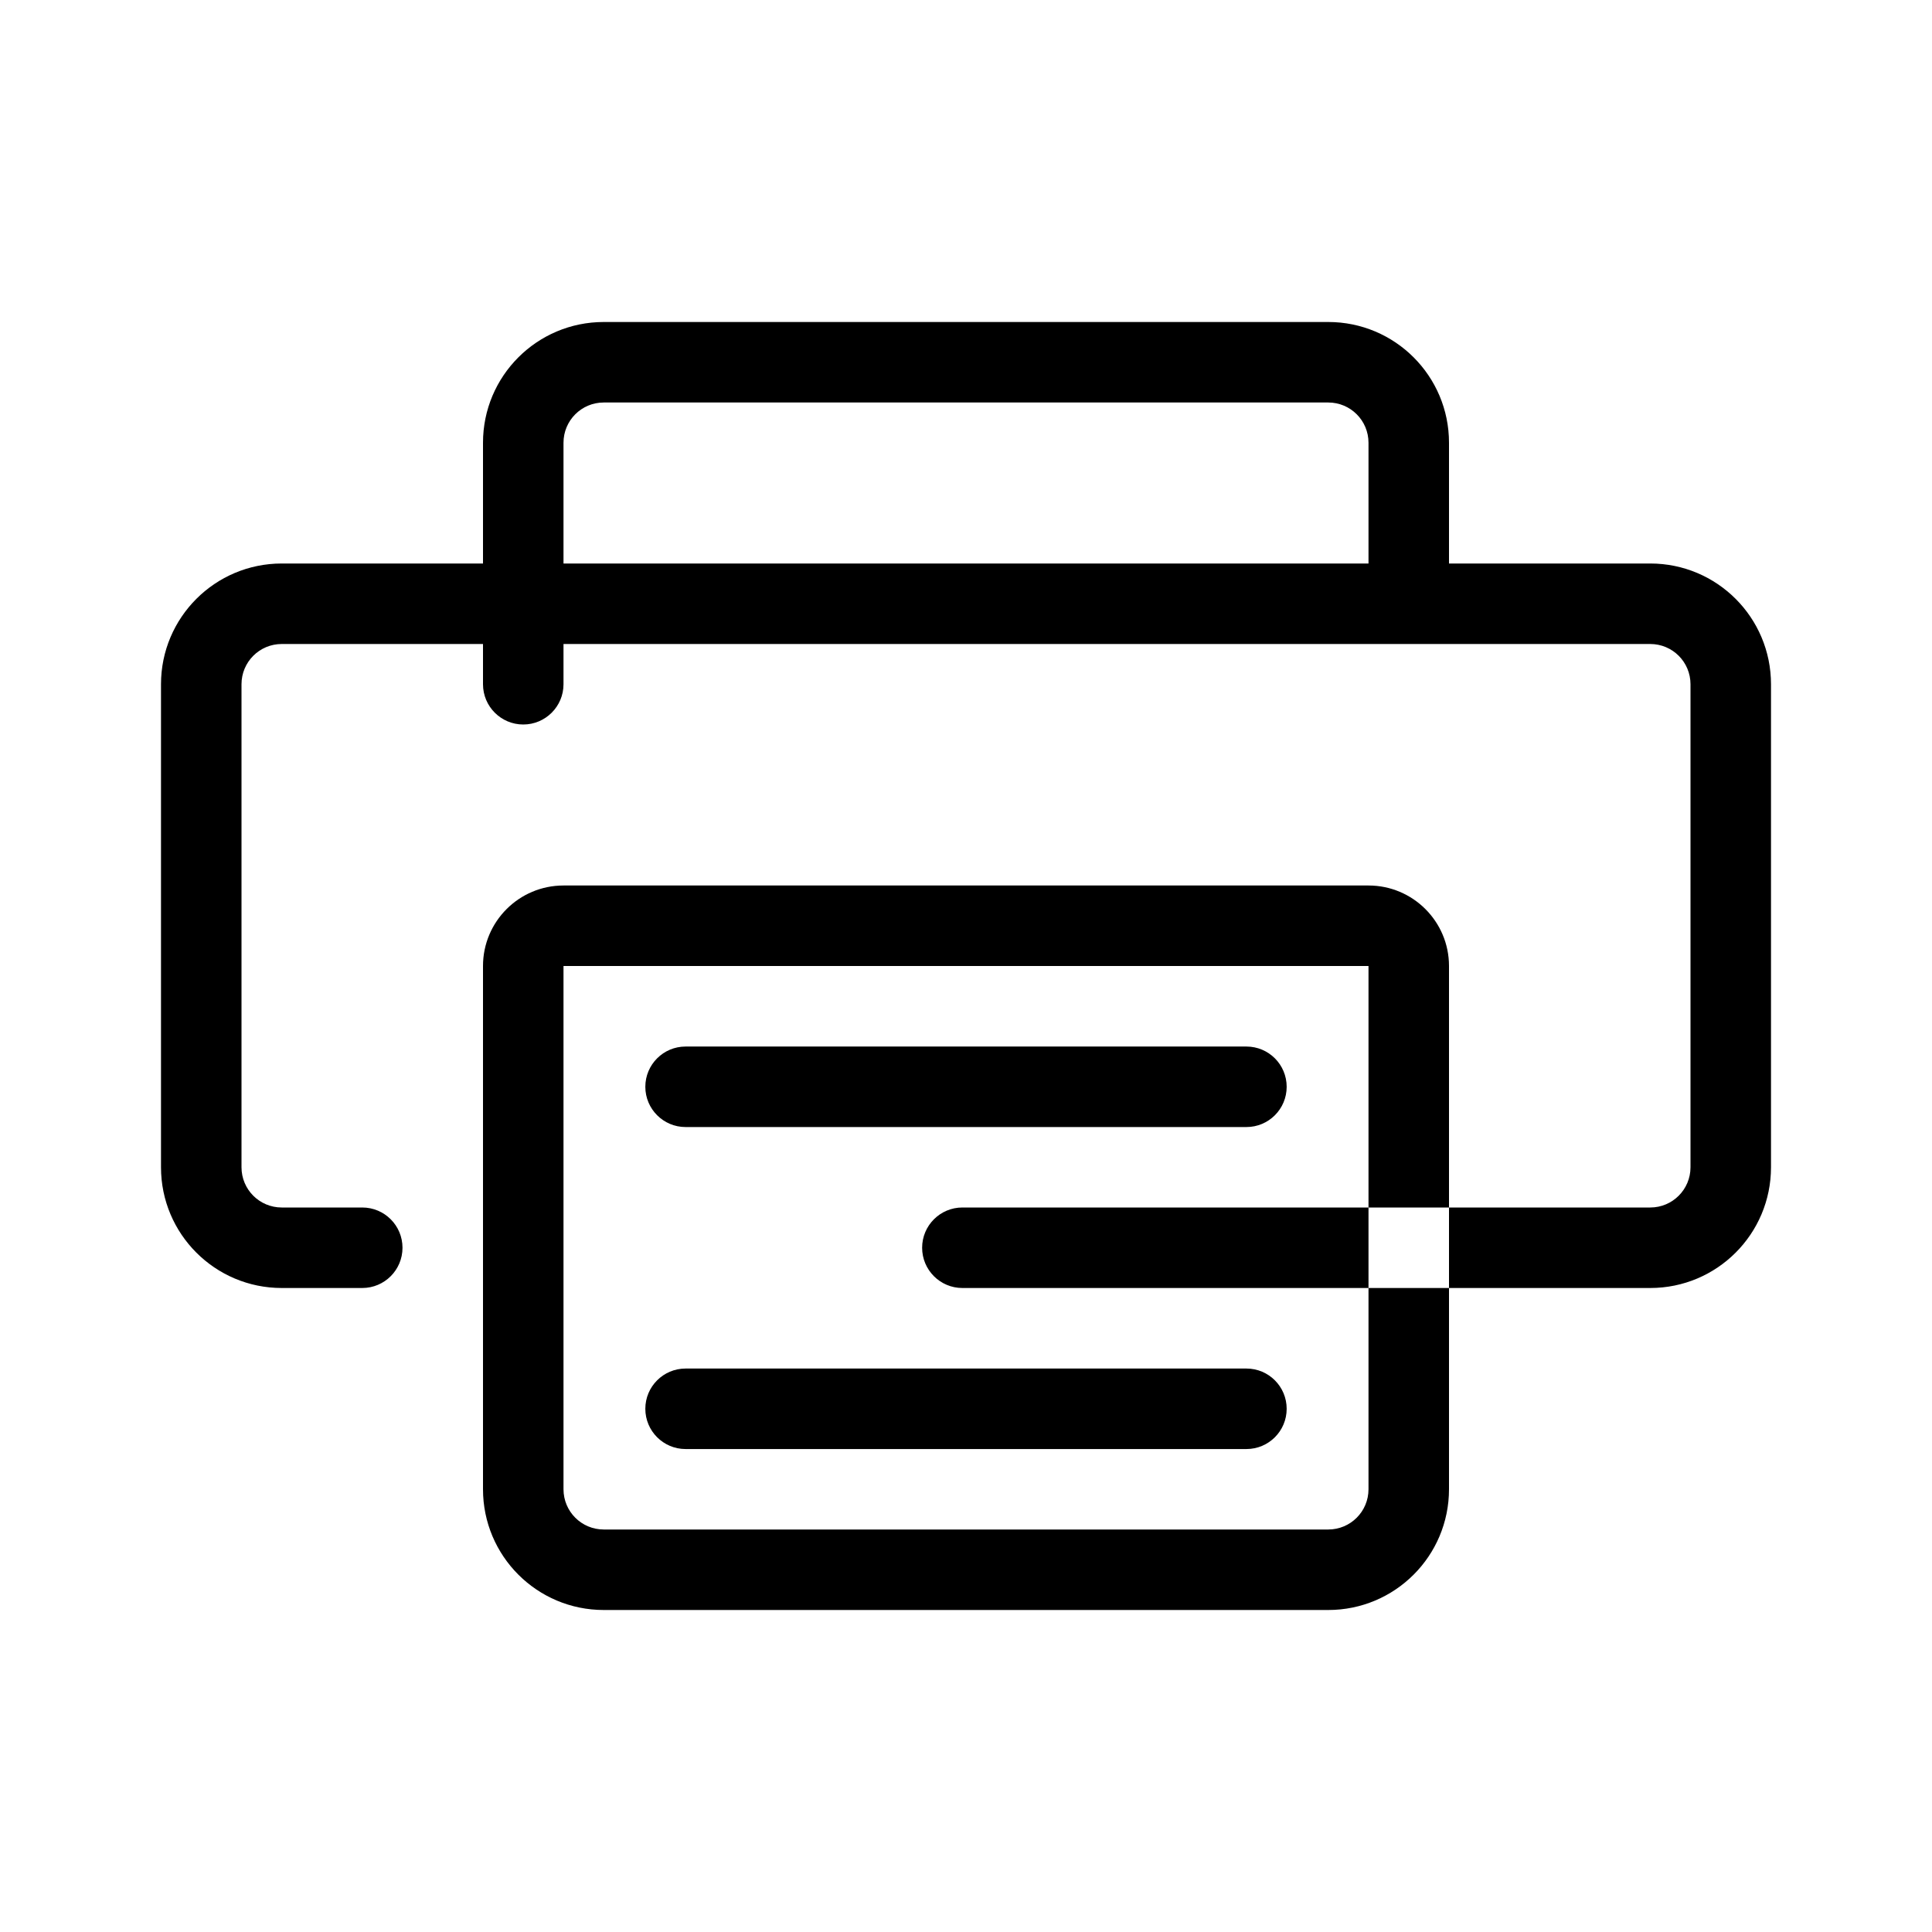
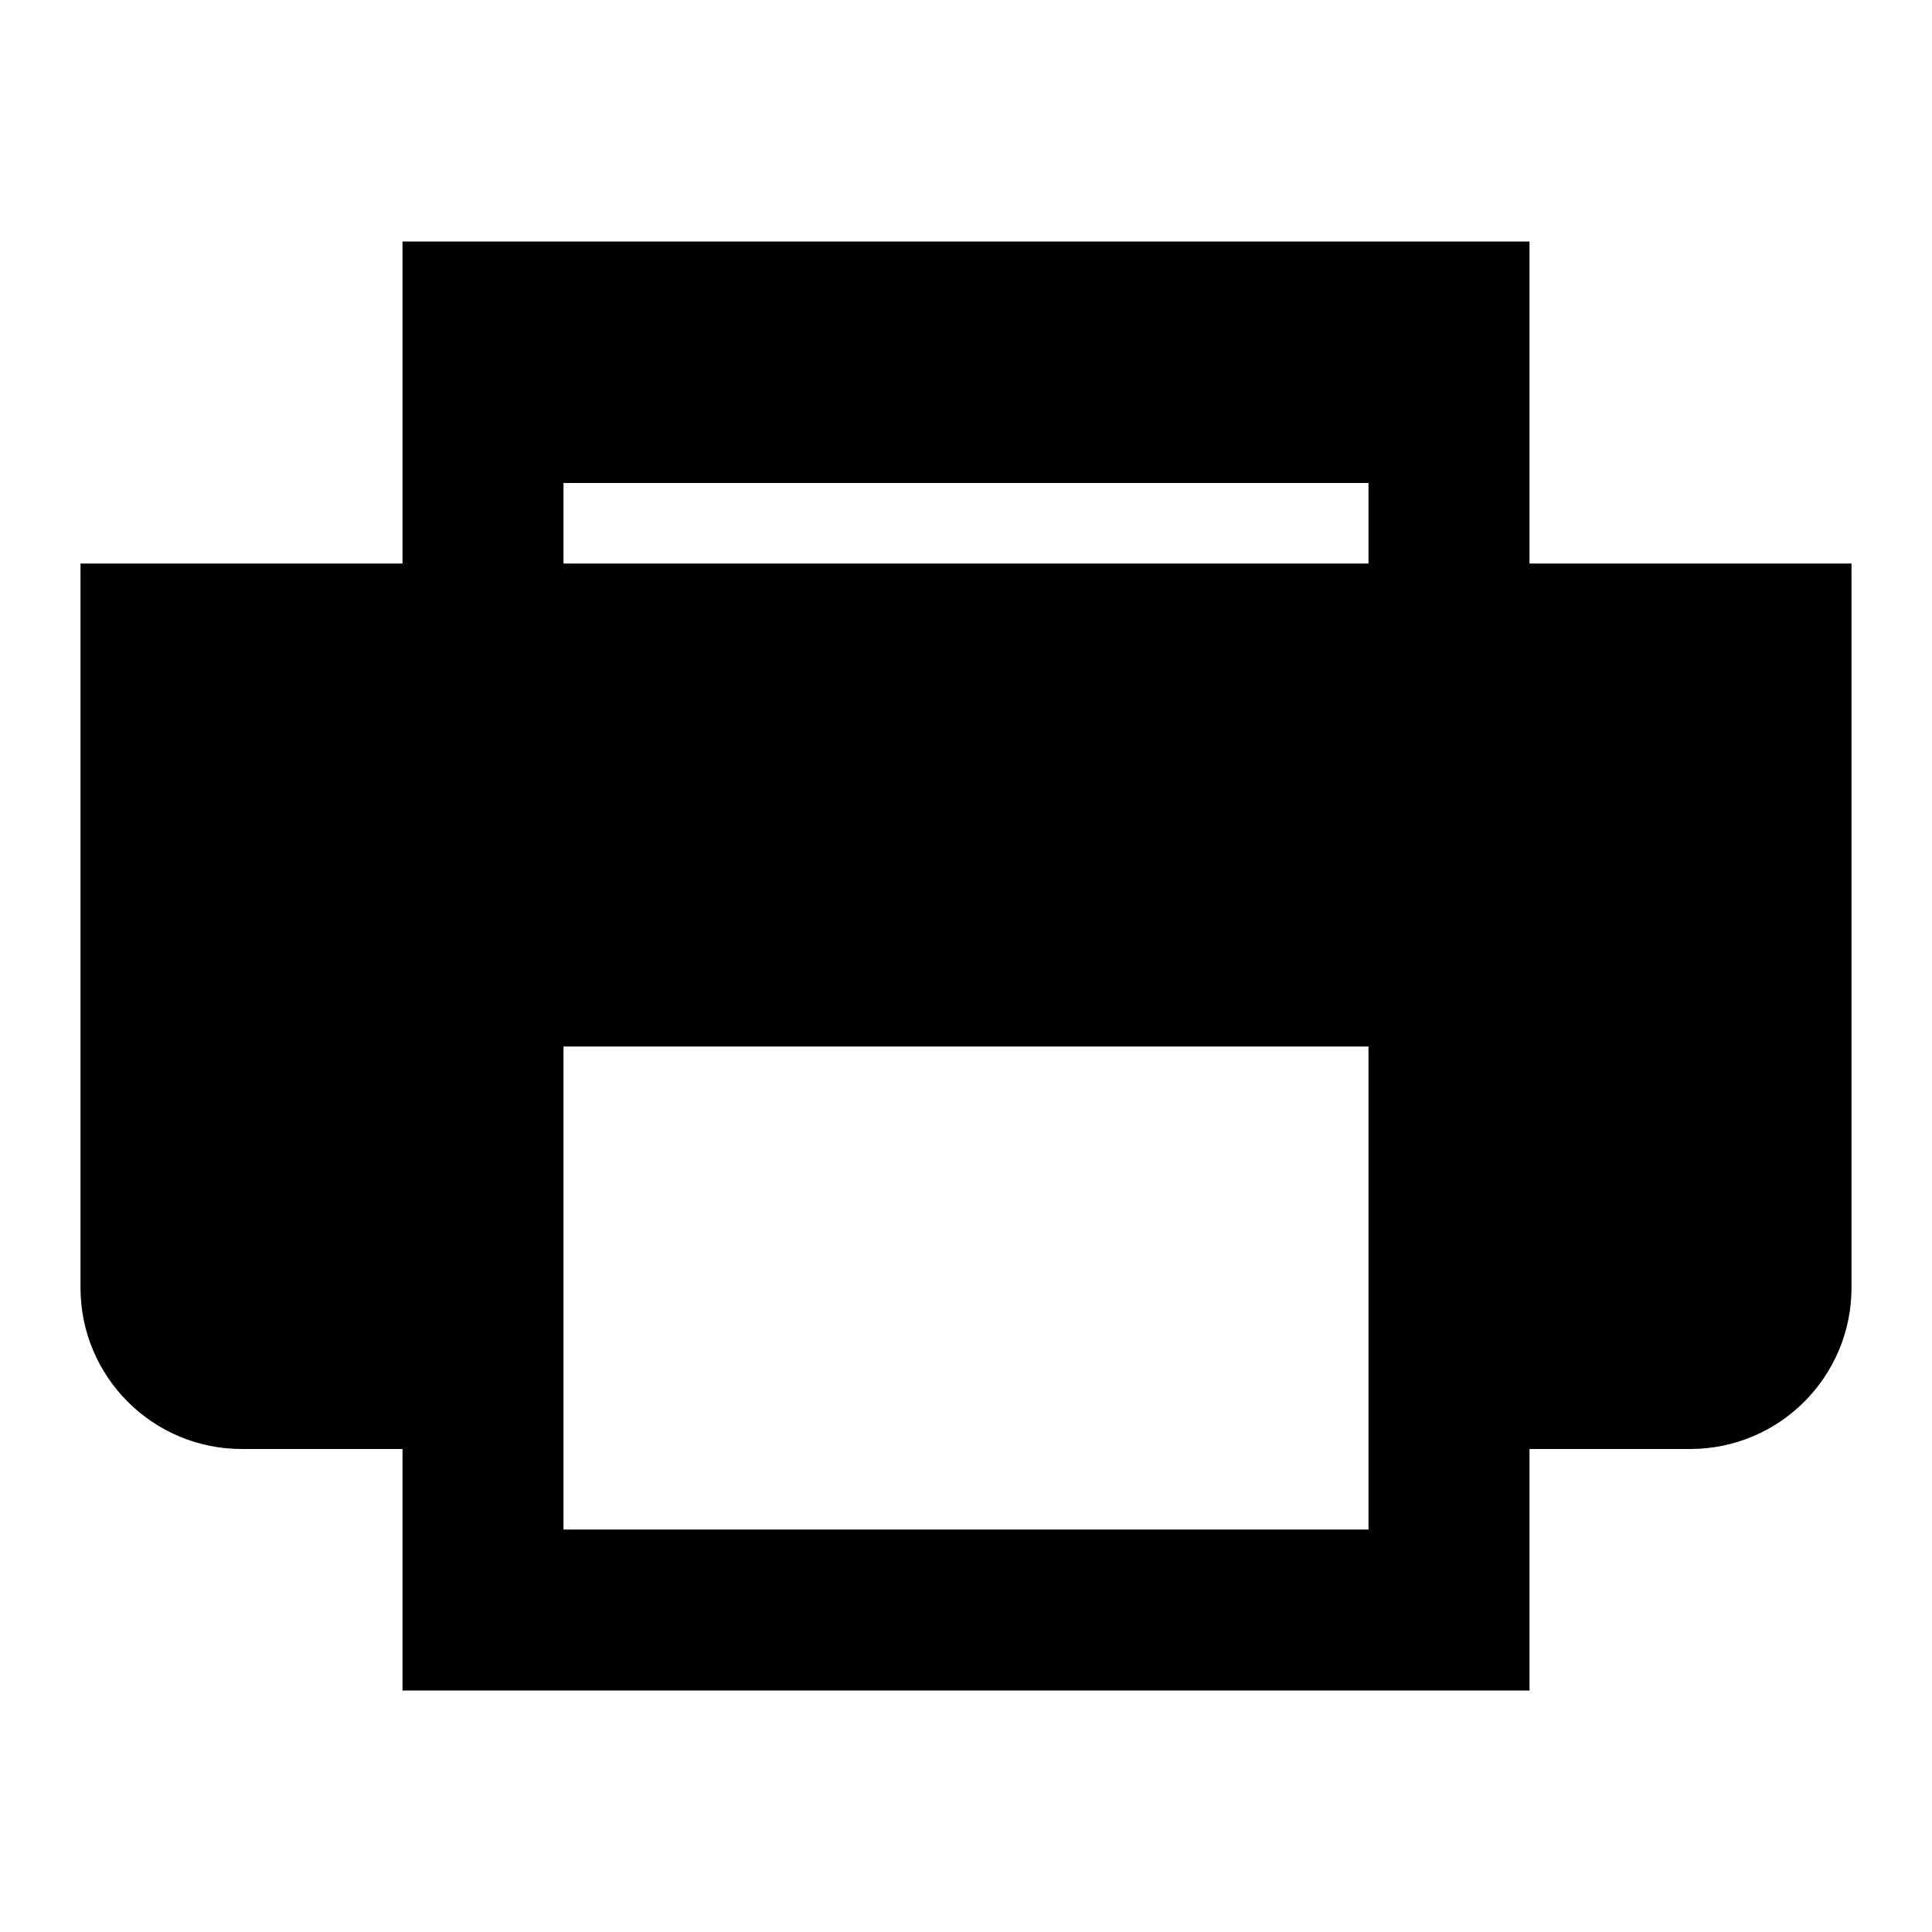
- <svg xmlns="http://www.w3.org/2000/svg" width="800px" height="800px" viewBox="0 0 48 48" fill="none">
-   <g id="print">
-     <g id="print_2">
-       <path id="Combined Shape" fill-rule="evenodd" clip-rule="evenodd" d="M14 16V17C14 17.552 13.552 18 13 18C12.448 18 12 17.552 12 17V16H7C6.447 16 6 16.447 6 17V29C6 29.553 6.447 30 7 30H9C9.553 30 10 30.448 10 31C10 31.552 9.553 32 9 32H7C5.343 32 4 30.657 4 29V17C4 15.343 5.343 14 7 14H12V11C12 9.343 13.342 8 15 8H33C34.658 8 36 9.343 36 11V14H41C42.658 14 44 15.343 44 17V29C44 30.657 42.658 32 41 32H36V30H41C41.553 30 42 29.553 42 29V17C42 16.447 41.553 16 41 16H14ZM34 30H36V24C36 22.896 35.104 22 34 22H14C12.896 22 12 22.896 12 24V37C12 38.657 13.342 40 15 40H33C34.658 40 36 38.657 36 37V32H34V30ZM34 30H23.91C23.358 30 22.91 30.448 22.91 31C22.91 31.552 23.358 32 23.91 32H34V37C34 37.553 33.553 38 33 38H15C14.447 38 14 37.553 14 37V24H34V30ZM14 14H34V11C34 10.447 33.553 10 33 10H15C14.447 10 14 10.447 14 11V14ZM17.033 28.001H30.967C31.52 28.001 31.967 27.553 31.967 27.001C31.967 26.449 31.52 26.001 30.967 26.001H17.033C16.481 26.001 16.033 26.449 16.033 27.001C16.033 27.553 16.481 28.001 17.033 28.001ZM30.967 36.001H17.033C16.481 36.001 16.033 35.553 16.033 35.001C16.033 34.449 16.481 34.001 17.033 34.001H30.967C31.52 34.001 31.967 34.449 31.967 35.001C31.967 35.553 31.52 36.001 30.967 36.001Z" fill="#000000" />
-     </g>
-   </g>
+ <svg xmlns="http://www.w3.org/2000/svg" width="800px" height="800px" viewBox="0 0 24 24" fill="none">
+   <path fill-rule="evenodd" clip-rule="evenodd" d="M17 7H7V6h10v1zm0 12H7v-6h10v6zm2-12V3H5v4H1v8.996C1 17.103 1.897 18 3.004 18H5v3h14v-3h1.996A2.004 2.004 0 0 0 23 15.996V7h-4z" fill="#000000" />
</svg>
